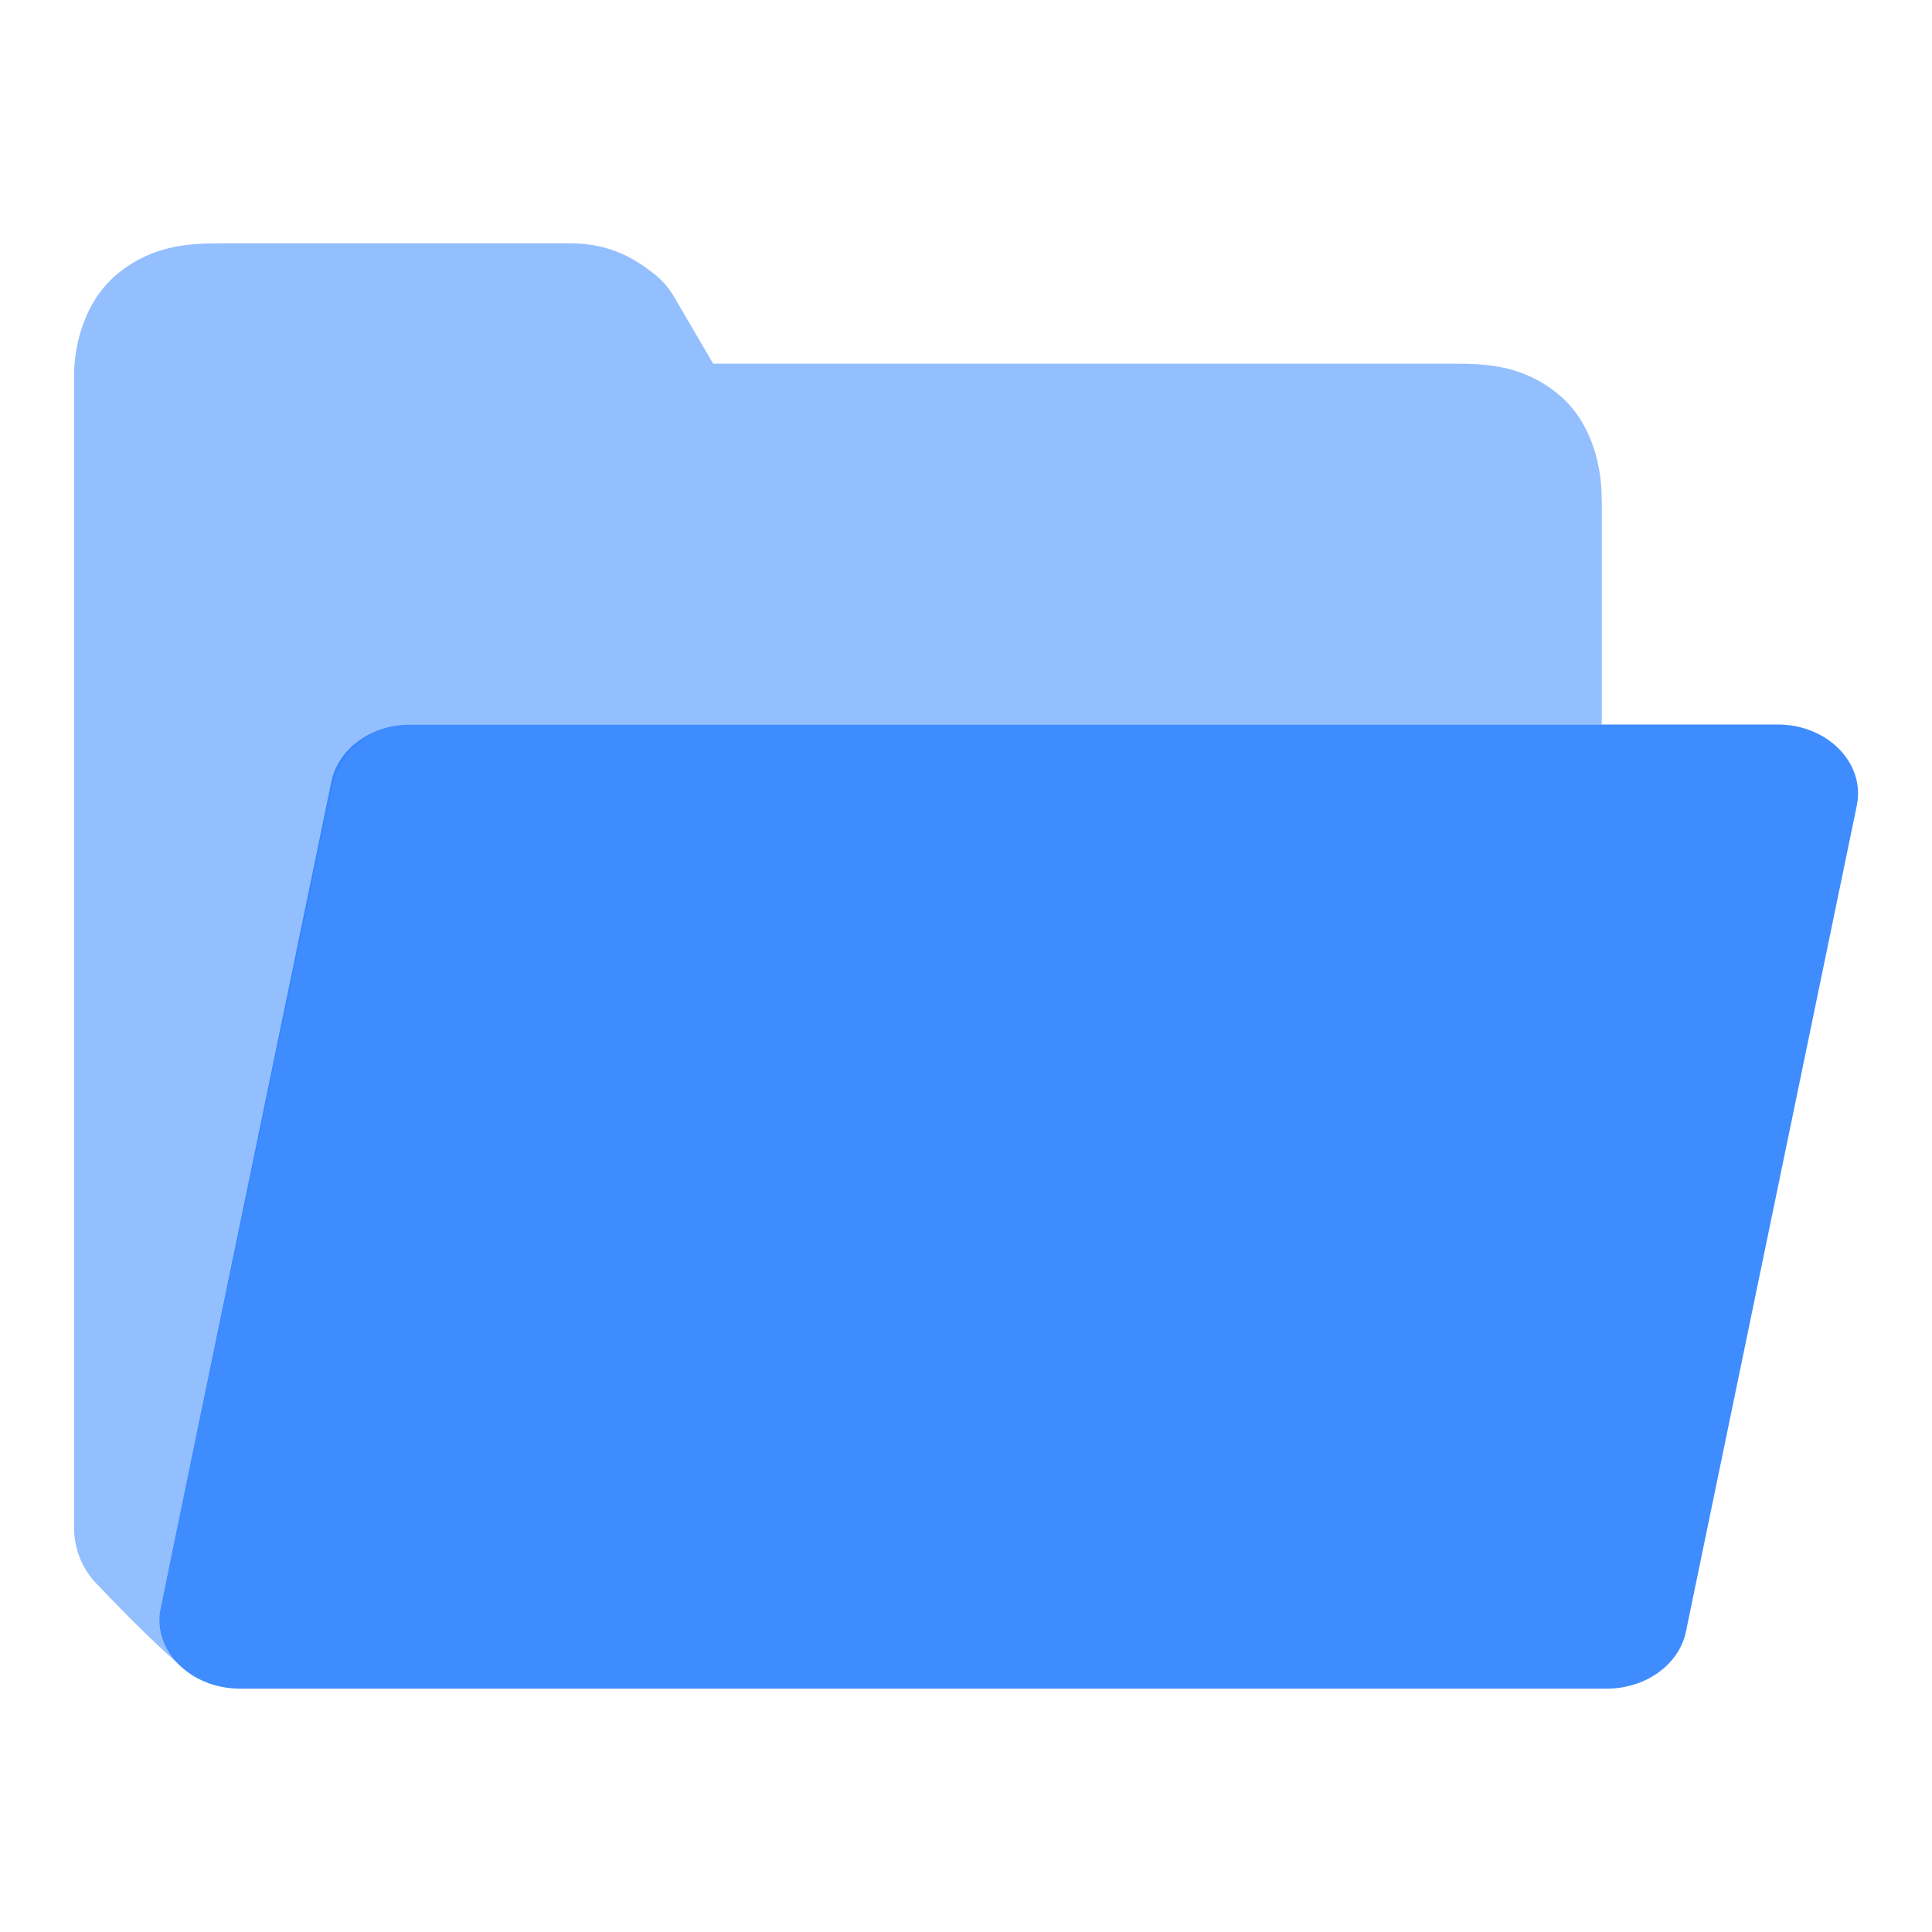
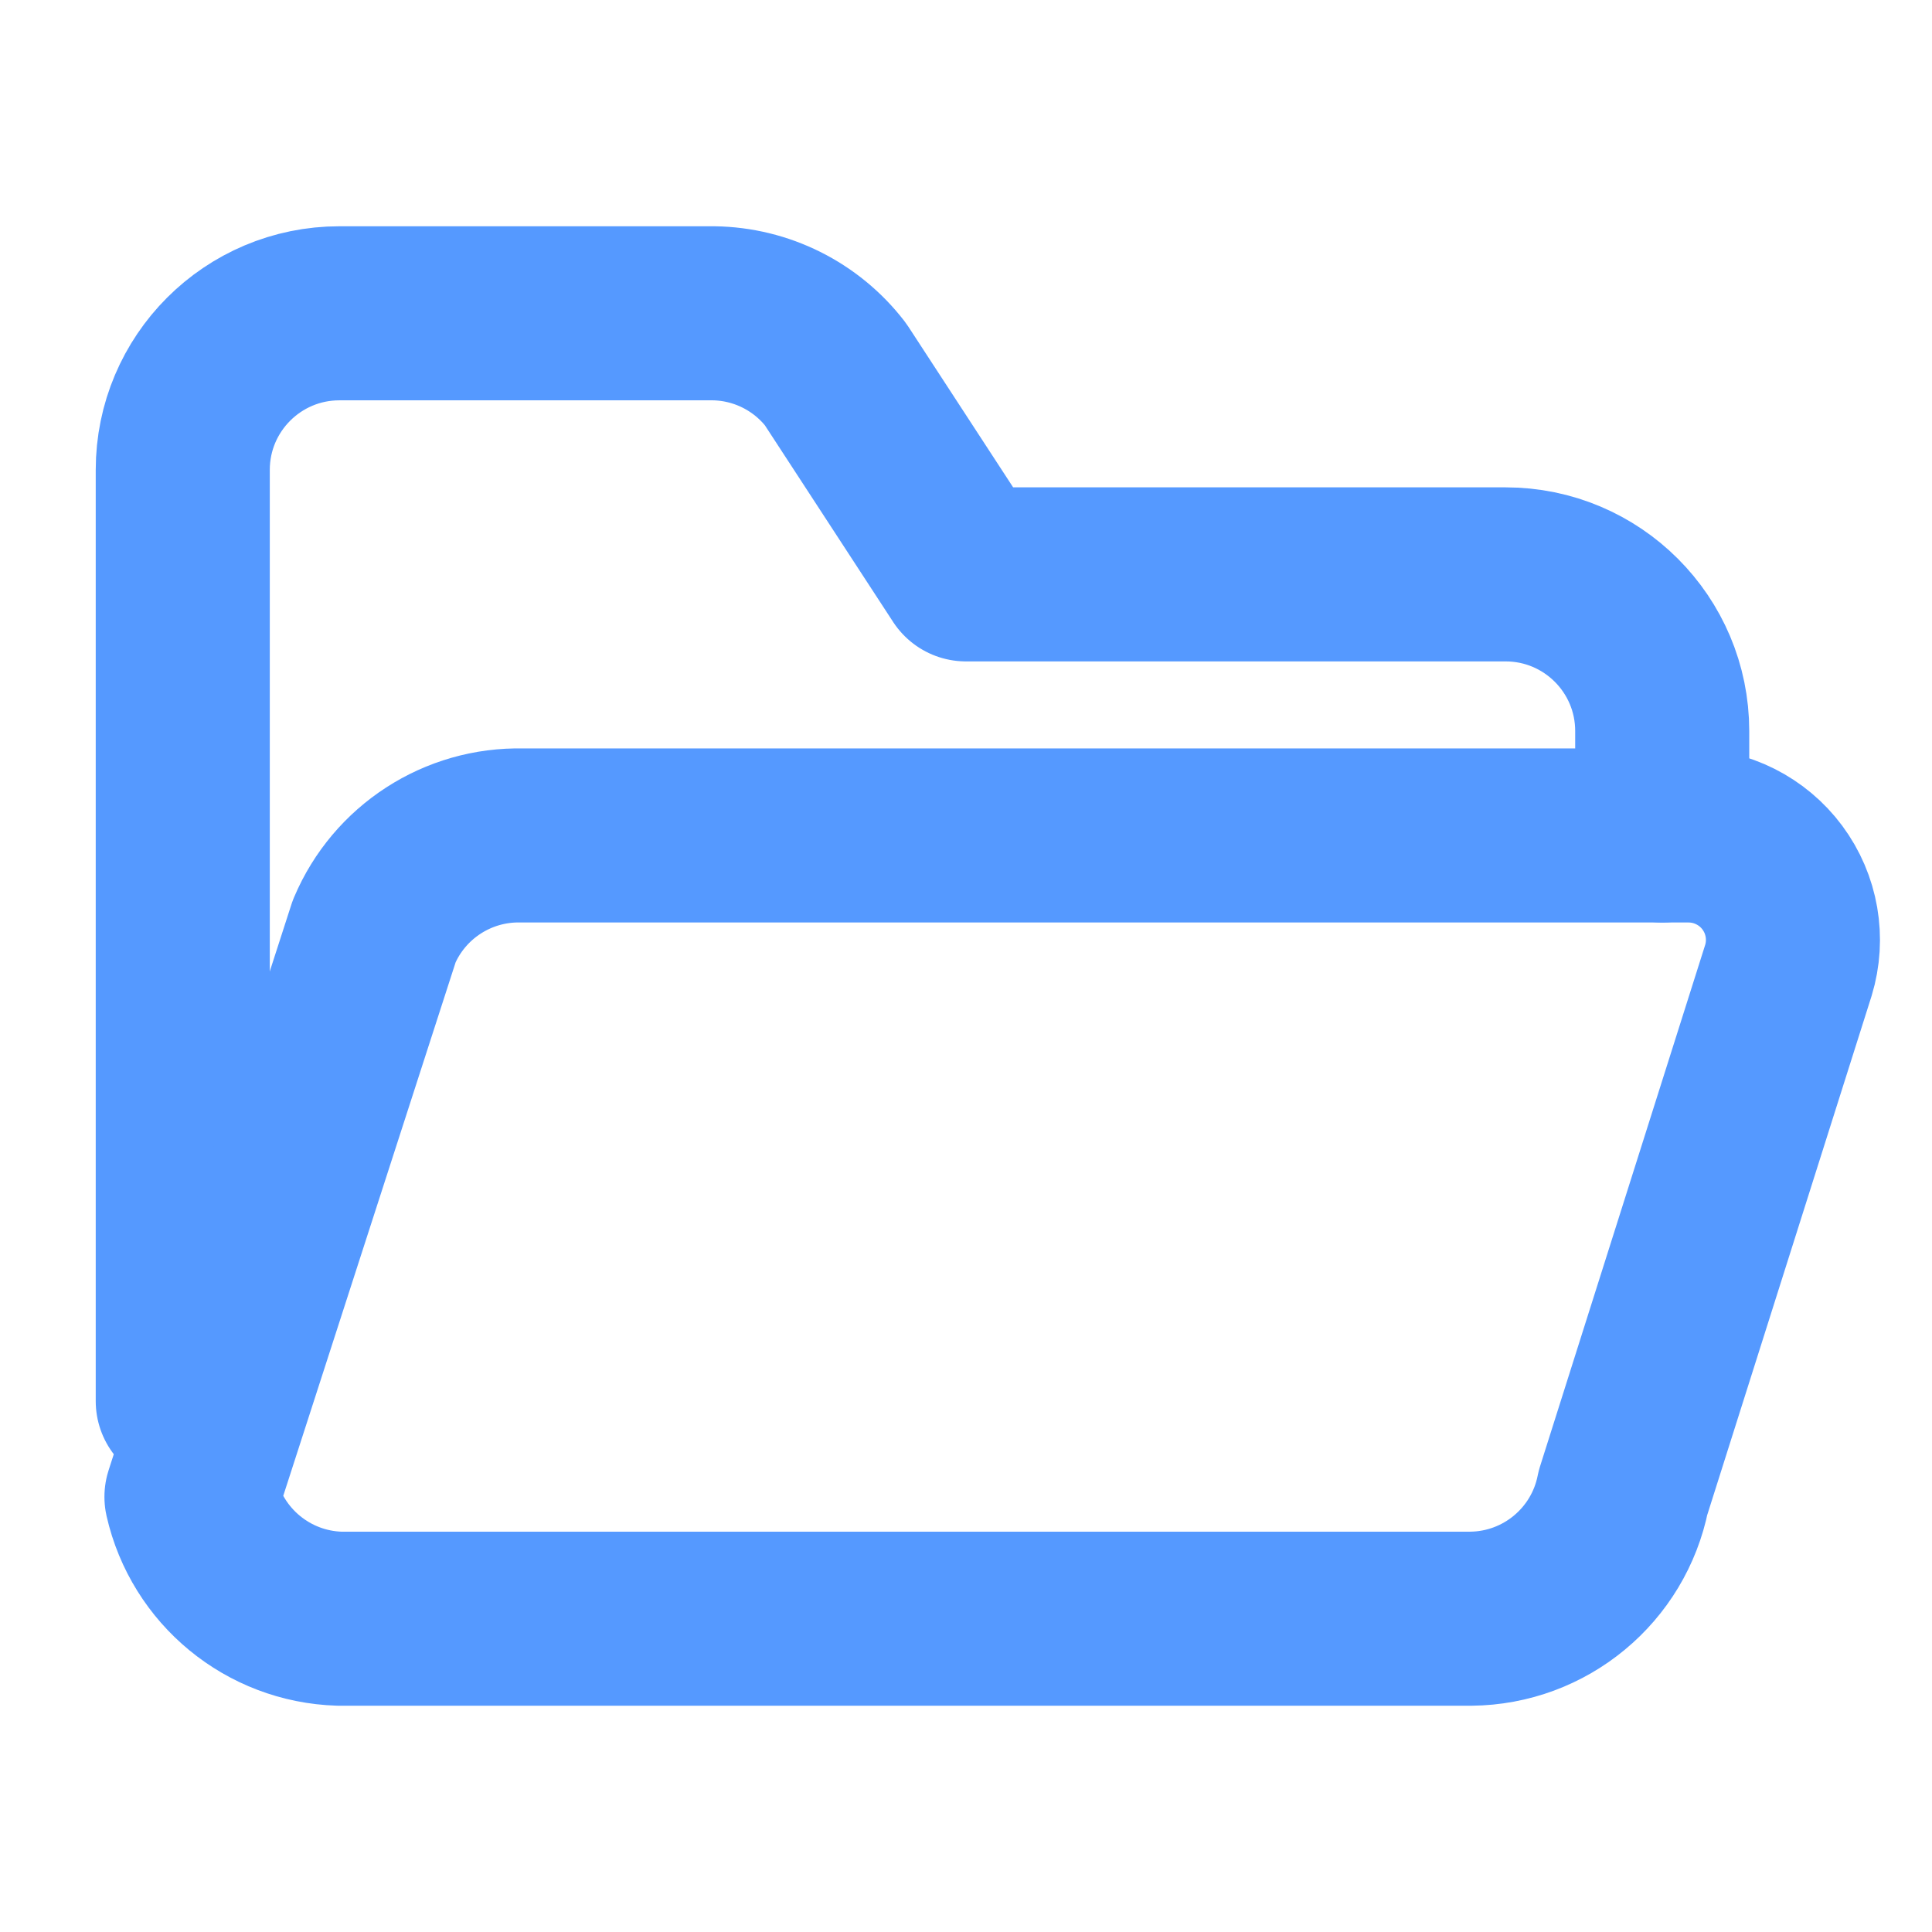
- <svg xmlns="http://www.w3.org/2000/svg" width="24px" height="24px" viewBox="0 0 24 24" version="1.1" id="SVGRoot">
-   <defs id="defs815" />
-   <g id="layer1">
-     <path style="color:#000000;font-style:normal;font-variant:normal;font-weight:normal;font-stretch:normal;font-size:medium;line-height:normal;font-family:sans-serif;font-variant-ligatures:normal;font-variant-position:normal;font-variant-caps:normal;font-variant-numeric:normal;font-variant-alternates:normal;font-feature-settings:normal;text-indent:0;text-align:start;text-decoration:none;text-decoration-line:none;text-decoration-style:solid;text-decoration-color:#000000;letter-spacing:normal;word-spacing:normal;text-transform:none;writing-mode:lr-tb;direction:ltr;text-orientation:mixed;dominant-baseline:auto;baseline-shift:baseline;text-anchor:start;white-space:normal;shape-padding:0;clip-rule:nonzero;display:inline;overflow:visible;visibility:visible;opacity:0.5;isolation:auto;mix-blend-mode:normal;color-interpolation:sRGB;color-interpolation-filters:linearRGB;solid-color:#000000;solid-opacity:1;vector-effect:none;fill:#2a7fff;fill-opacity:1;fill-rule:nonzero;stroke:none;stroke-width:2;stroke-linecap:butt;stroke-linejoin:round;stroke-miterlimit:4;stroke-dasharray:none;stroke-dashoffset:0;stroke-opacity:1;color-rendering:auto;image-rendering:auto;shape-rendering:auto;text-rendering:auto;enable-background:accumulate" d="m 2.748,3.023 c -0.402,0 -0.845,0.021 -1.277,0.369 -0.433,0.348 -0.561,0.925 -0.551,1.328 V 18.98 c -1.2225e-4,0.276 0.114,0.539 0.314,0.729 0.373,0.393 0.702,0.72 1.094,1.06 C 2.209,20.664 1.927,20.405 1.996,19.97 L 4.117,9.824 C 4.203,9.347 4.618,8.999 5.104,9 H 19.898 V 6.191 l -0.002,0.008 C 19.899,5.81 19.783,5.244 19.35,4.891 18.916,4.538 18.471,4.518 18.068,4.518 H 8.859 L 8.373,3.686 C 8.31,3.578 8.228,3.483 8.131,3.406 7.915,3.236 7.598,3.023 7.096,3.023 Z" id="path1026" />
-     <path style="color:#000000;font-style:normal;font-variant:normal;font-weight:normal;font-stretch:normal;font-size:medium;line-height:normal;font-family:sans-serif;font-variant-ligatures:normal;font-variant-position:normal;font-variant-caps:normal;font-variant-numeric:normal;font-variant-alternates:normal;font-feature-settings:normal;text-indent:0;text-align:start;text-decoration:none;text-decoration-line:none;text-decoration-style:solid;text-decoration-color:#000000;letter-spacing:normal;word-spacing:normal;text-transform:none;writing-mode:lr-tb;direction:ltr;text-orientation:mixed;dominant-baseline:auto;baseline-shift:baseline;text-anchor:start;white-space:normal;shape-padding:0;clip-rule:nonzero;display:inline;overflow:visible;visibility:visible;opacity:0.9;isolation:auto;mix-blend-mode:normal;color-interpolation:sRGB;color-interpolation-filters:linearRGB;solid-color:#000000;solid-opacity:1;vector-effect:none;fill:#2a7fff;fill-opacity:1;fill-rule:nonzero;stroke:none;stroke-width:1.852;stroke-linecap:round;stroke-linejoin:round;stroke-miterlimit:4;stroke-dasharray:none;stroke-dashoffset:0;stroke-opacity:1;paint-order:normal;color-rendering:auto;image-rendering:auto;shape-rendering:auto;text-rendering:auto;enable-background:accumulate" d="M 5.104,9 C 4.618,8.999 4.203,9.297 4.117,9.707 L 1.996,19.97 c -0.108,0.525 0.363,1.006 0.984,1.007 H 19.959 c 0.484,-5.7e-5 0.899,-0.298 0.984,-0.707 L 23.066,10.007 C 23.175,9.481 22.702,8.999 22.08,9 Z" id="rect1030" />
-   </g>
+ <svg xmlns="http://www.w3.org/2000/svg" opacity="0.8" width="24" height="24" viewBox="0.9 1.4 22.2 22.2" fill="none" stroke="#2a7fff" stroke-width="2" stroke-linecap="round" stroke-linejoin="round">
+   <path d="M3 17.5V6.8A1.8 1.8 0 0 1 4.8 5h4.3a1.8 1.8 0 0 1 1.4.7L12 8h6.2A1.8 1.8 0 0 1 20 9.8V11" />
+   <path d="M3.1 18.6l2.1-6.5A1.8 1.8 0 0 1 6.9 11H20.3a1.2 1.2 0 0 1 1.15 1.55l-1.9 6A1.8 1.8 0 0 1 17.8 20H4.8A1.8 1.8 0 0 1 3.1 18.6z" />
</svg>
